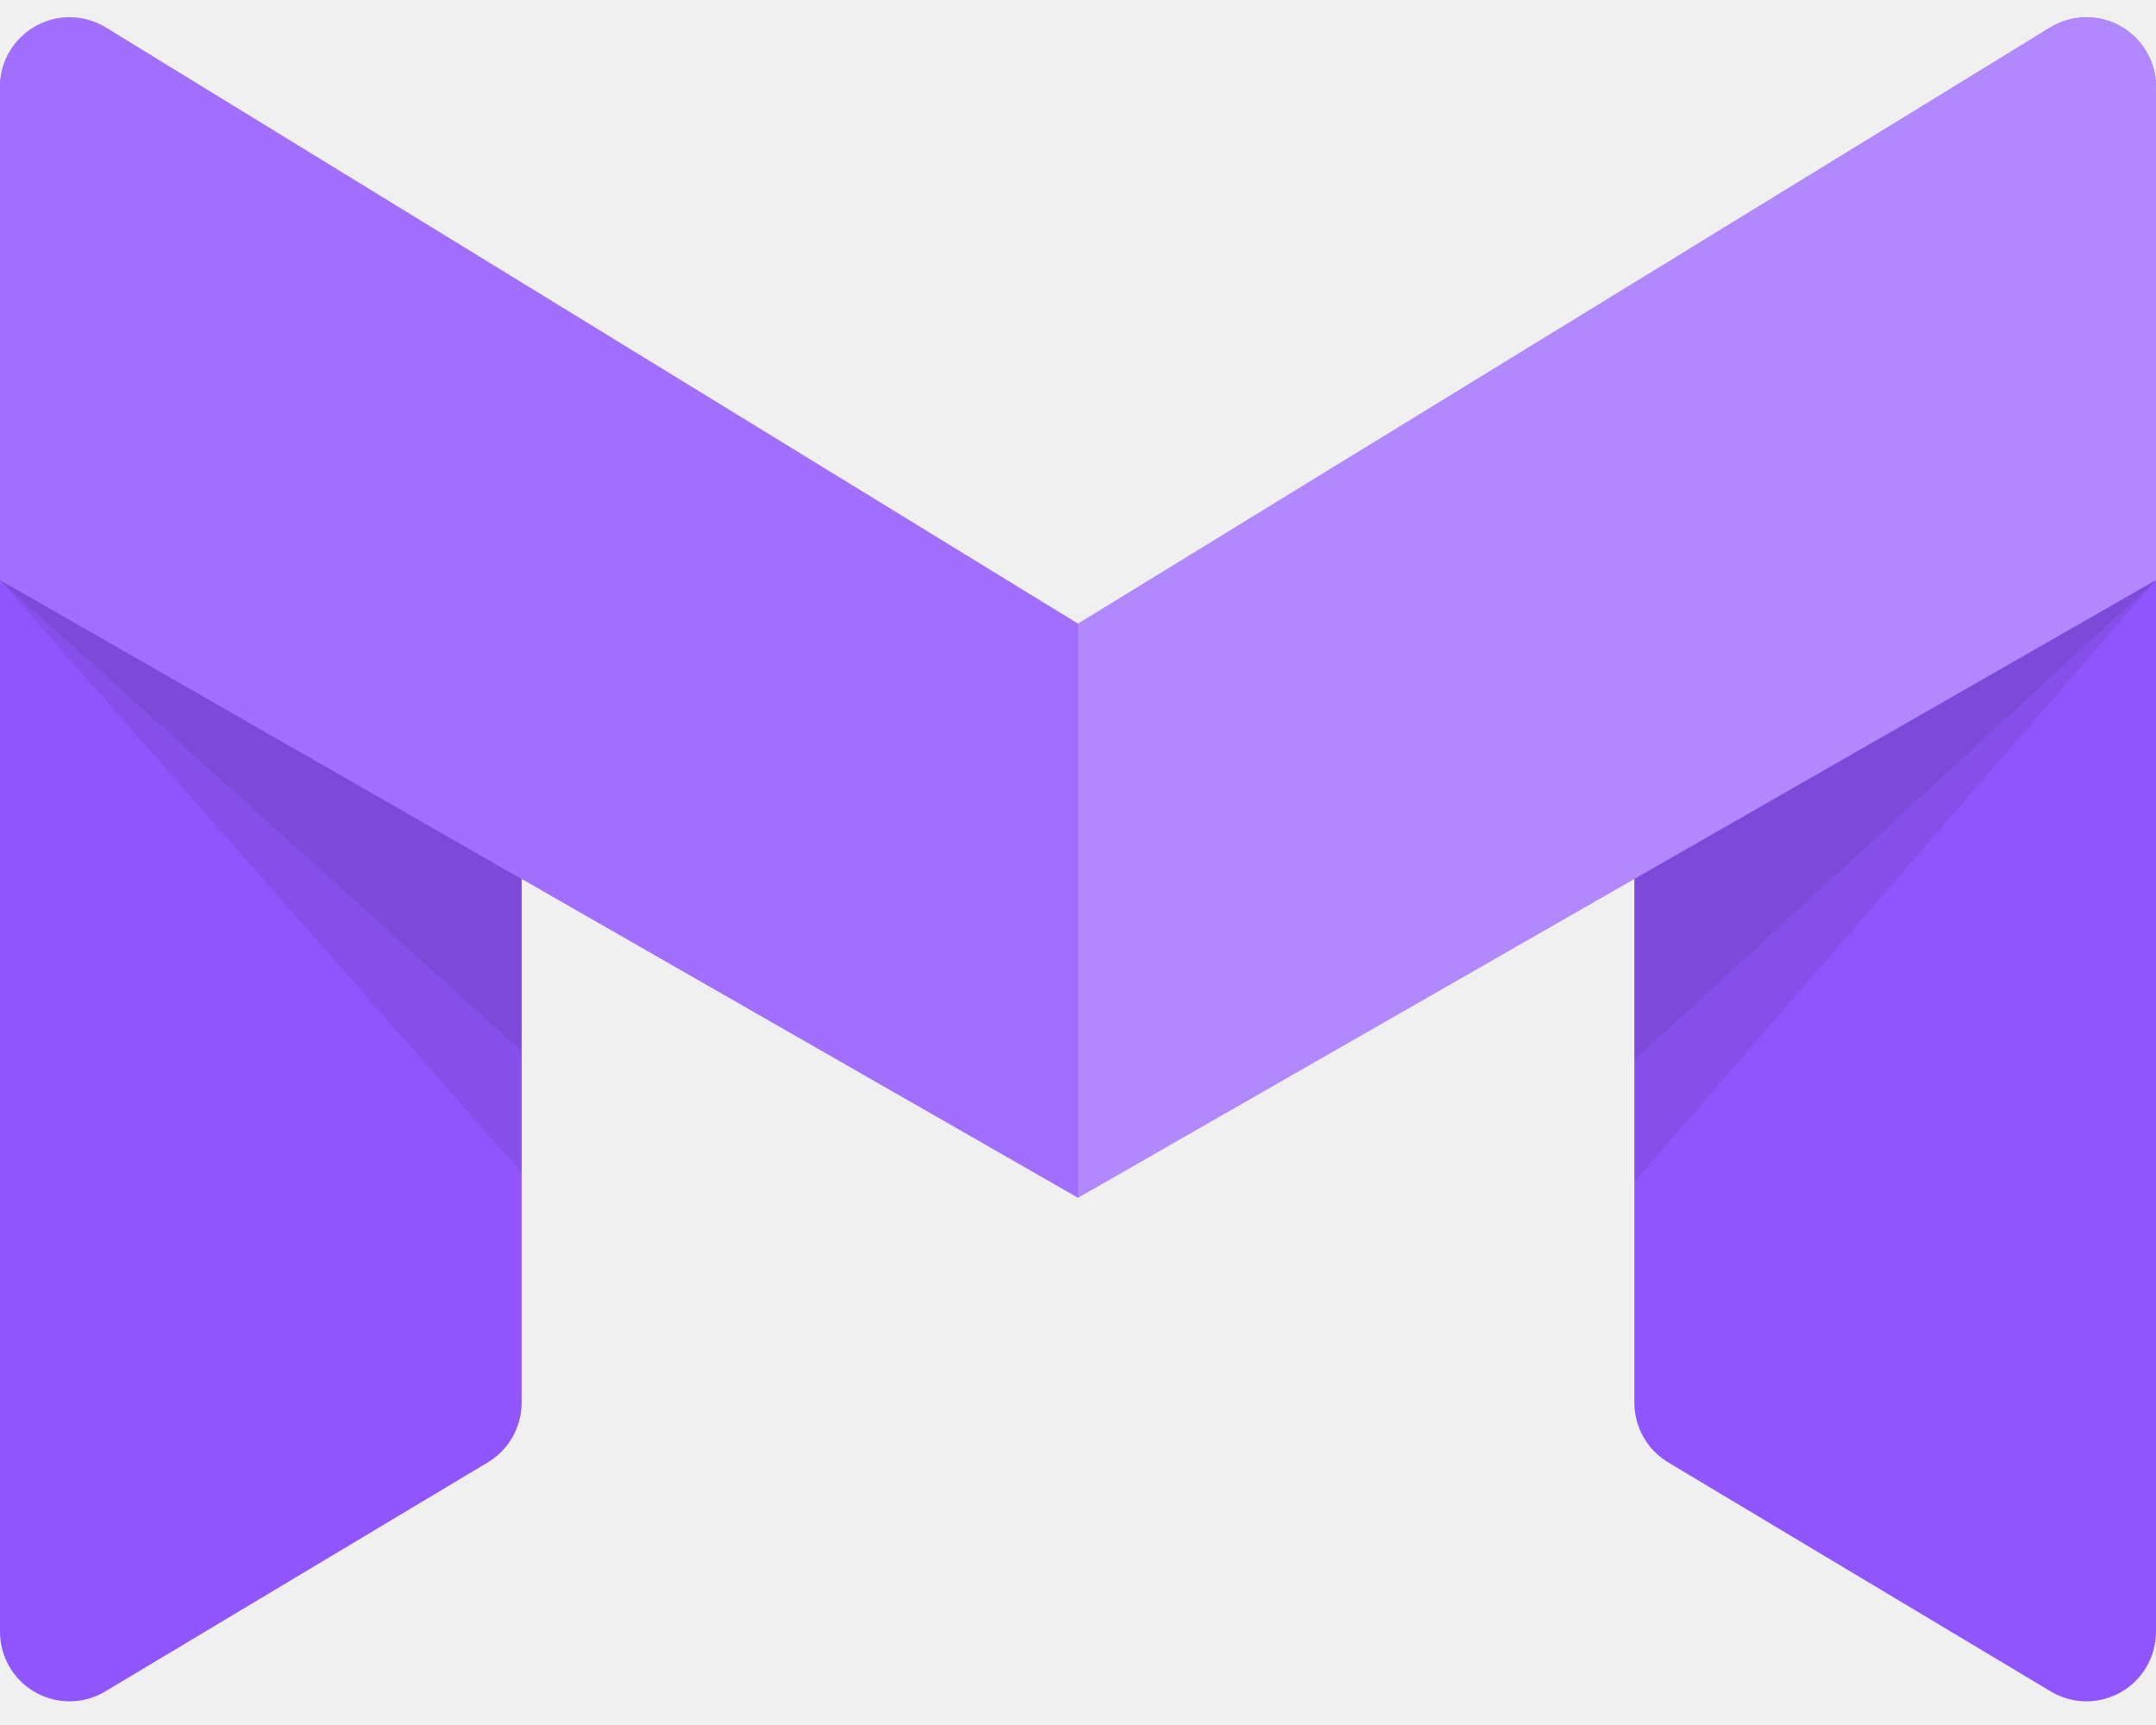
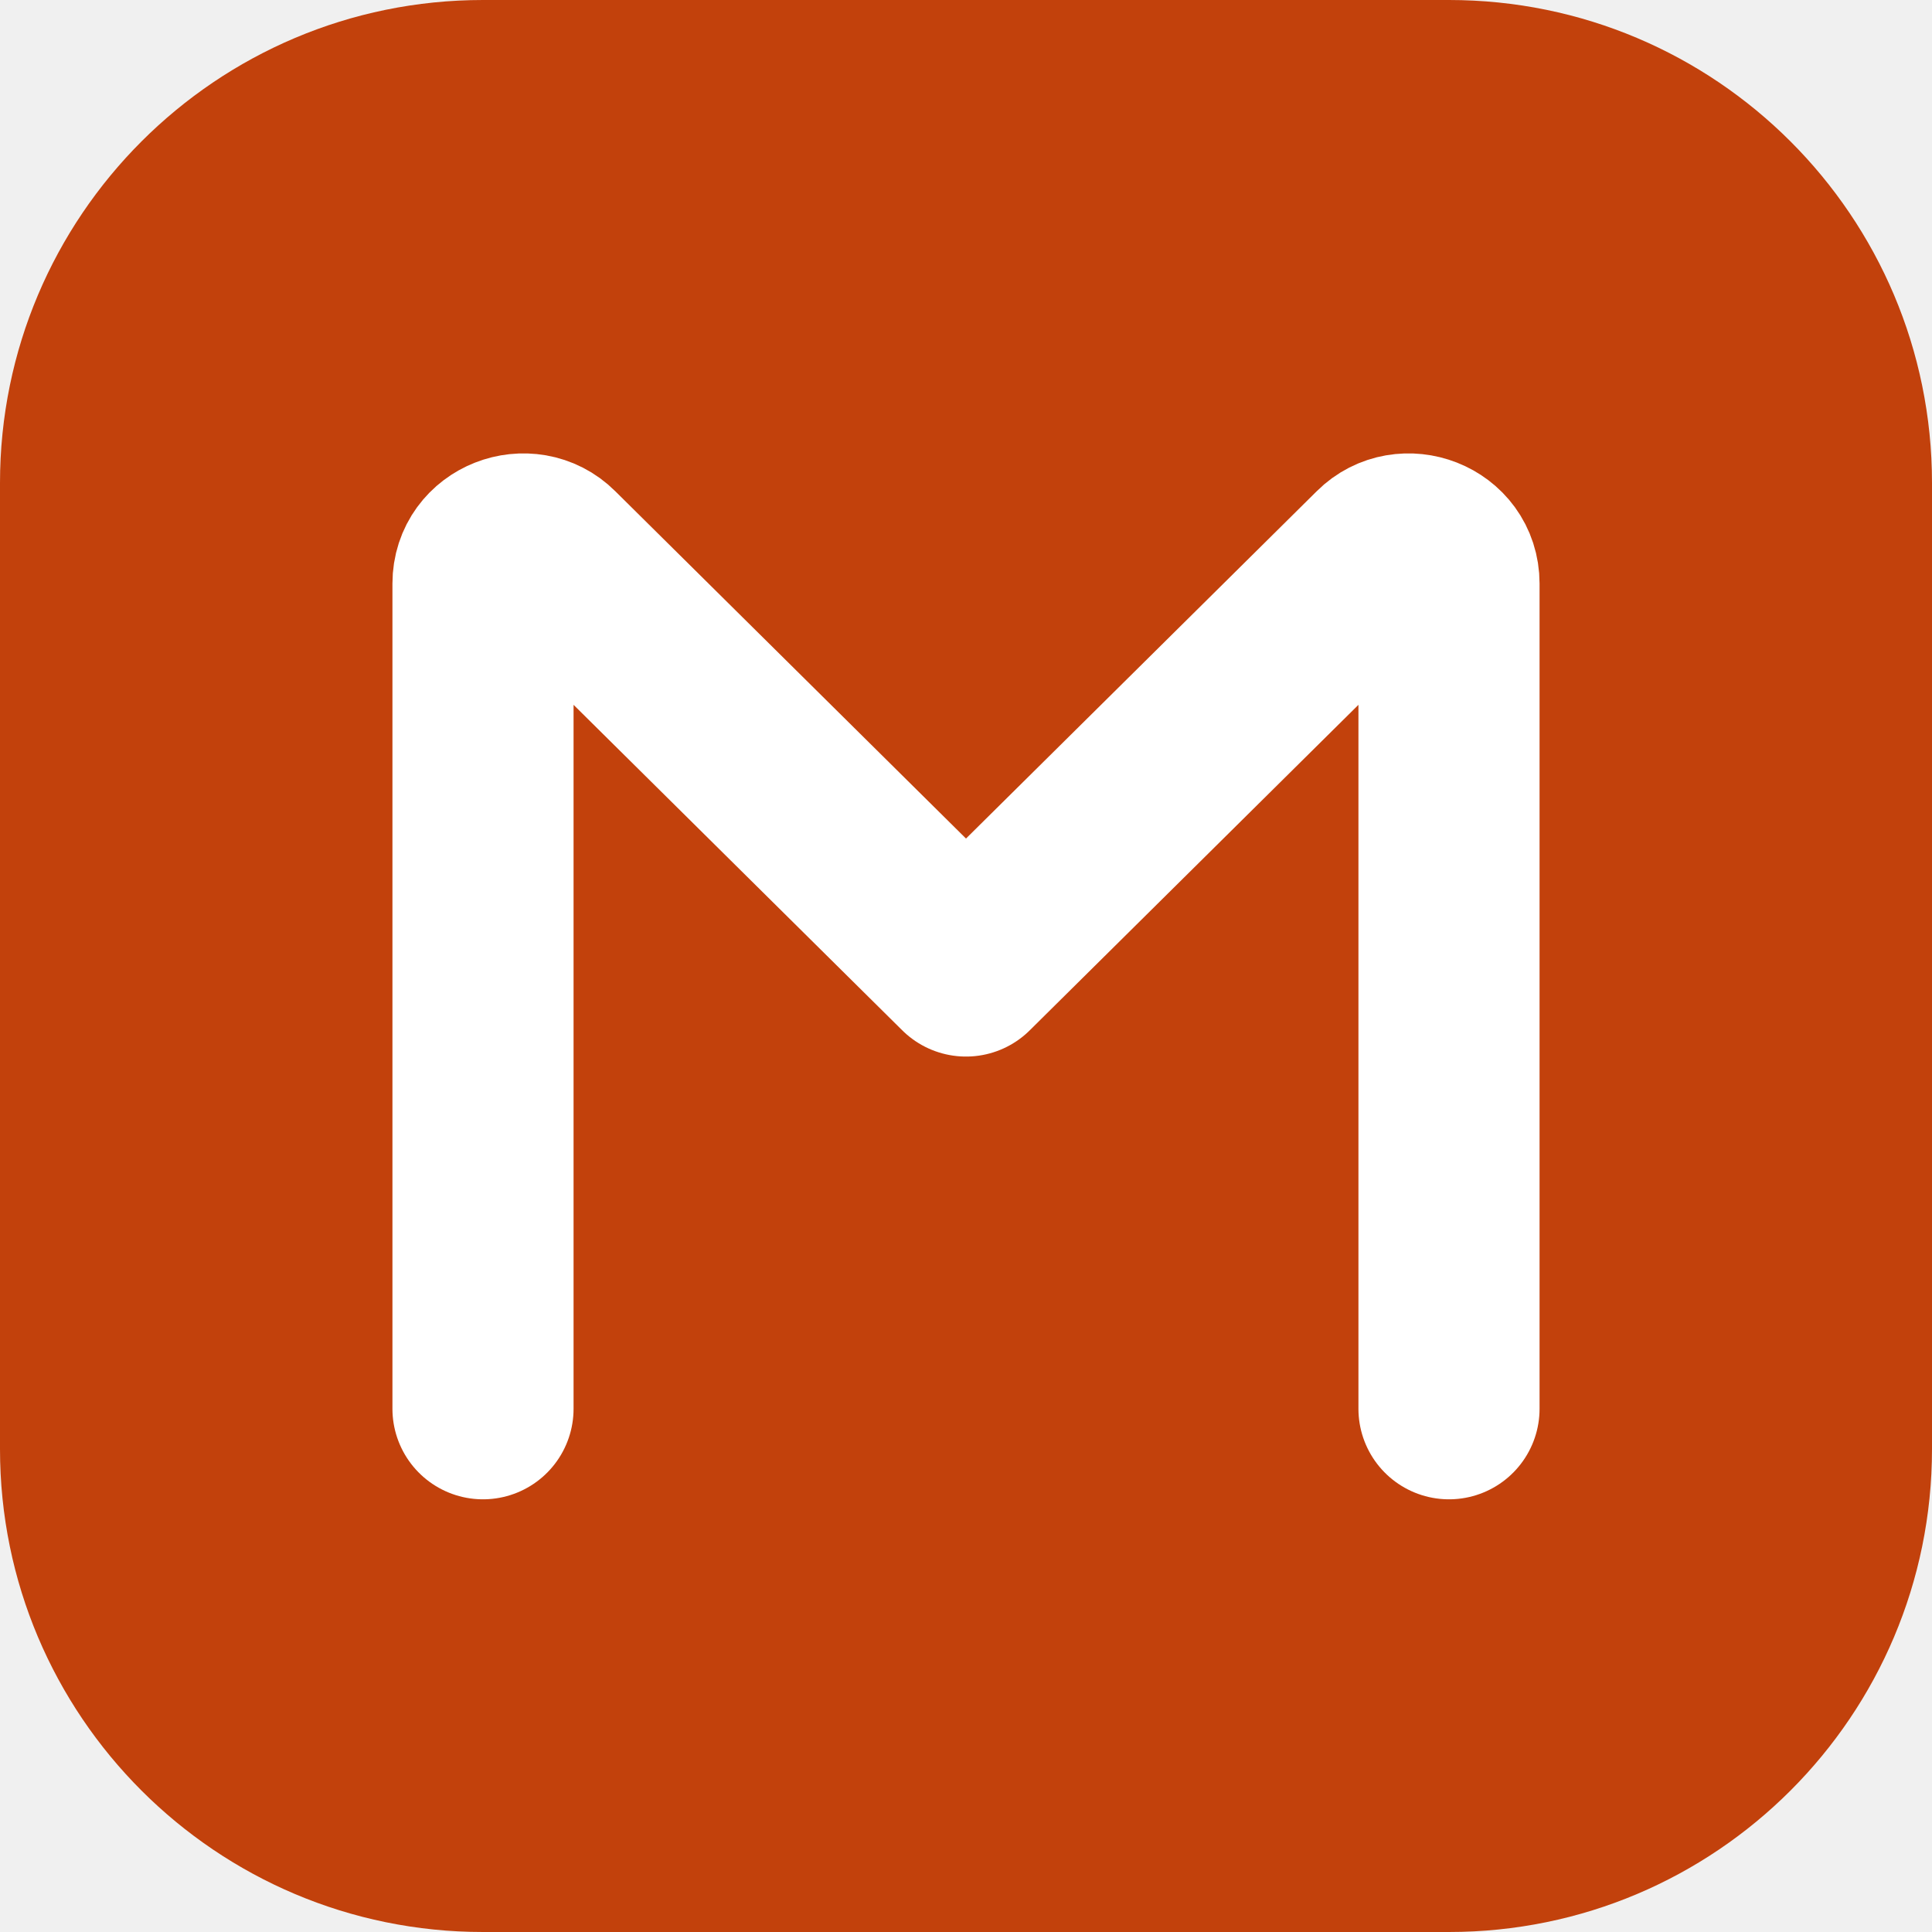
- <svg xmlns="http://www.w3.org/2000/svg" width="1.875em" height="1.5em" viewBox="0 0 250 196" fill="none">
-   <path fill-rule="evenodd" clip-rule="evenodd" d="M12.3 1.255L56.655 28.643C59.035 30.113 60.484 32.711 60.484 35.509V160.63C60.484 163.468 58.994 166.097 56.56 167.553L12.206 194.107C8.384 196.395 3.431 195.15 1.144 191.327C0.395 190.075 0 188.643 0 187.184V8.12C0 3.664 3.611 0.052 8.065 0.052C9.561 0.052 11.027 0.469 12.3 1.255Z" fill="#9155FD" />
-   <path opacity="0.078" fill-rule="evenodd" clip-rule="evenodd" d="M0 65.266L60.484 99.963V133.979L0 65.266Z" fill="black" />
-   <path opacity="0.078" fill-rule="evenodd" clip-rule="evenodd" d="M0 65.266L60.484 99.079V119.859L0 65.266Z" fill="black" />
-   <path fill-rule="evenodd" clip-rule="evenodd" d="M237.71 1.224L193.355 28.521C190.97 29.989 189.516 32.59 189.516 35.393V160.631C189.516 163.469 191.006 166.098 193.44 167.555L237.794 194.108C241.616 196.396 246.569 195.151 248.856 191.328C249.605 190.076 250 188.644 250 187.185V8.096C250 3.64 246.389 0.028 241.935 0.028C240.444 0.028 238.981 0.442 237.71 1.224Z" fill="#9155FD" />
-   <path opacity="0.078" fill-rule="evenodd" clip-rule="evenodd" d="M250 65.266L189.516 99.89V135.006L250 65.266Z" fill="black" />
-   <path opacity="0.078" fill-rule="evenodd" clip-rule="evenodd" d="M250 65.266L189.516 99.05V120.886L250 65.266Z" fill="black" />
-   <path fill-rule="evenodd" clip-rule="evenodd" d="M12.279 1.189L125 70.308V136.87L0 65.246V8.068C0 3.612 3.611 0 8.065 0C9.552 0 11.011 0.412 12.279 1.189Z" fill="#9155FD" />
-   <path fill-rule="evenodd" clip-rule="evenodd" d="M12.279 1.189L125 70.308V136.87L0 65.246V8.068C0 3.612 3.611 0 8.065 0C9.552 0 11.011 0.412 12.279 1.189Z" fill="white" fill-opacity="0.15" />
-   <path fill-rule="evenodd" clip-rule="evenodd" d="M237.721 1.189L125 70.308V136.87L250 65.246V8.068C250 3.612 246.389 0 241.935 0C240.448 0 238.99 0.412 237.721 1.189Z" fill="#9155FD" />
-   <path fill-rule="evenodd" clip-rule="evenodd" d="M237.721 1.189L125 70.308V136.87L250 65.246V8.068C250 3.612 246.389 0 241.935 0C240.448 0 238.99 0.412 237.721 1.189Z" fill="white" fill-opacity="0.3" />
+ <svg xmlns="http://www.w3.org/2000/svg" width="2rem" height="2rem" viewBox="0 0 48 48" fill="none" role="img" aria-label="Marinade">
+   <rect width="48" height="48" rx="12" fill="#C2410C" />
+   <path d="M12 35V14.5c0-.9 1.1-1.3 1.7-.7L24 24l10.3-10.2c.6-.6 1.7-.2 1.7.7V35" stroke="#fff" stroke-width="4.5" stroke-linecap="round" stroke-linejoin="round" />
</svg>
